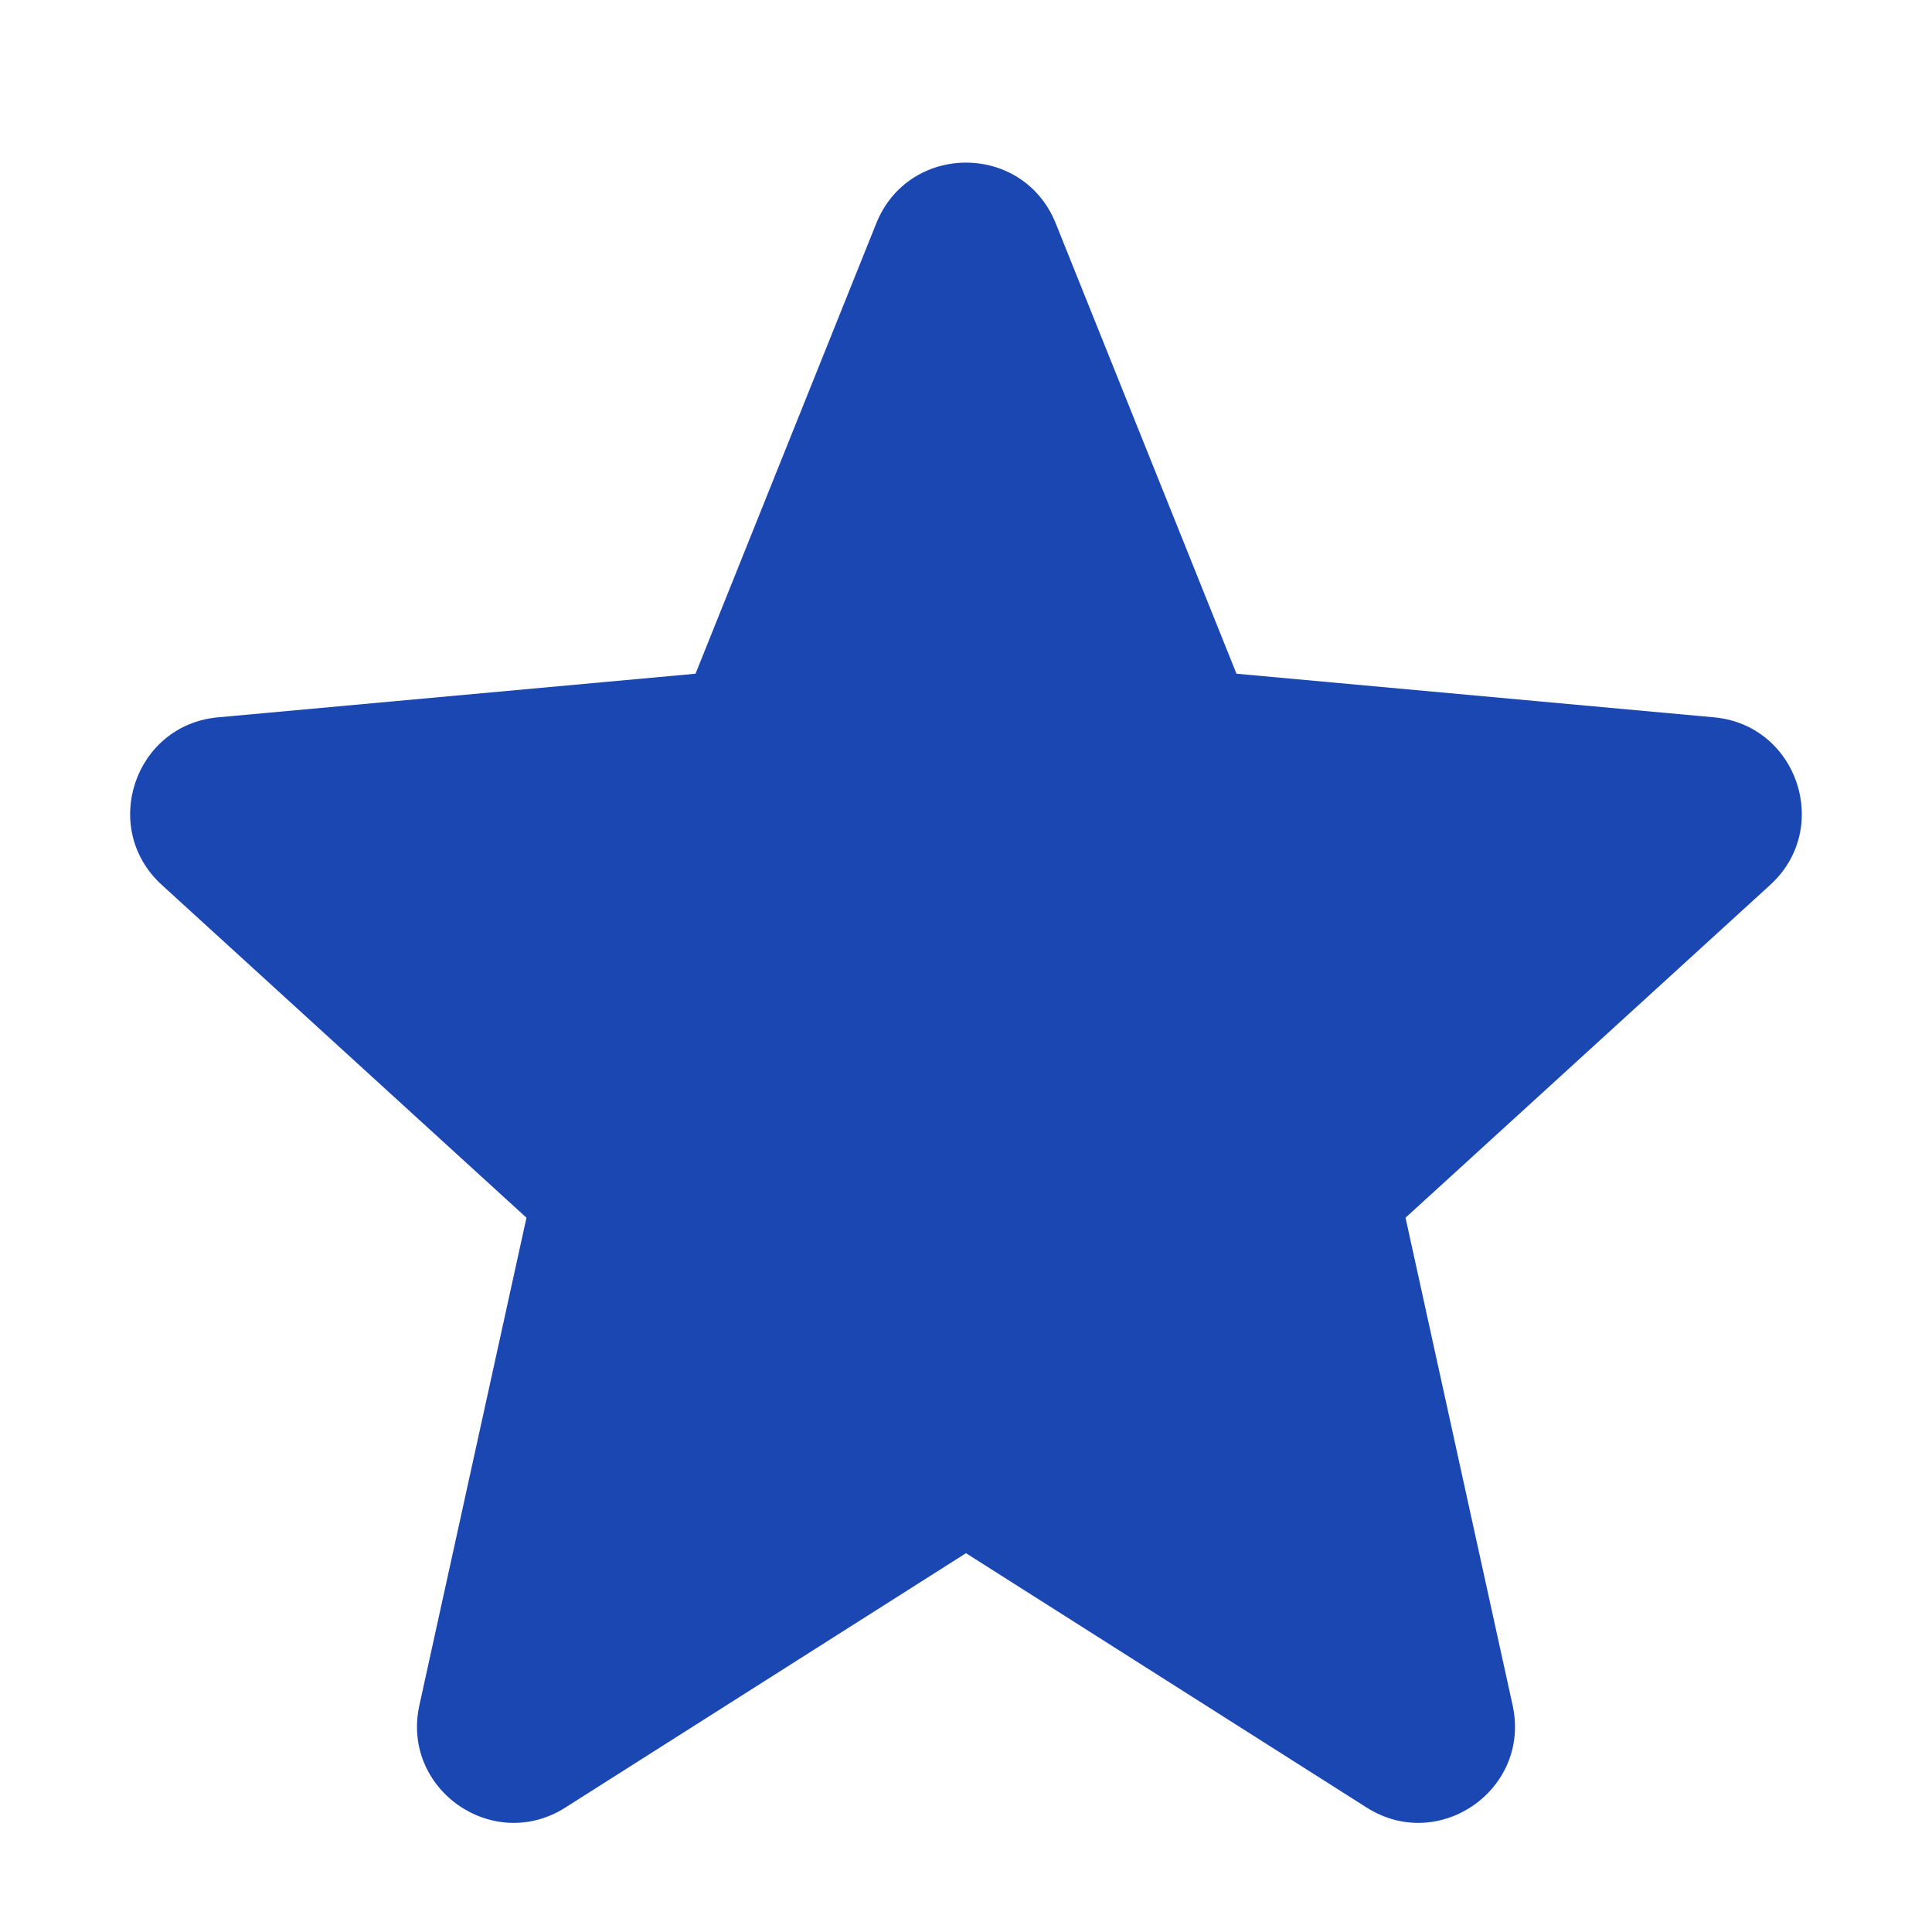
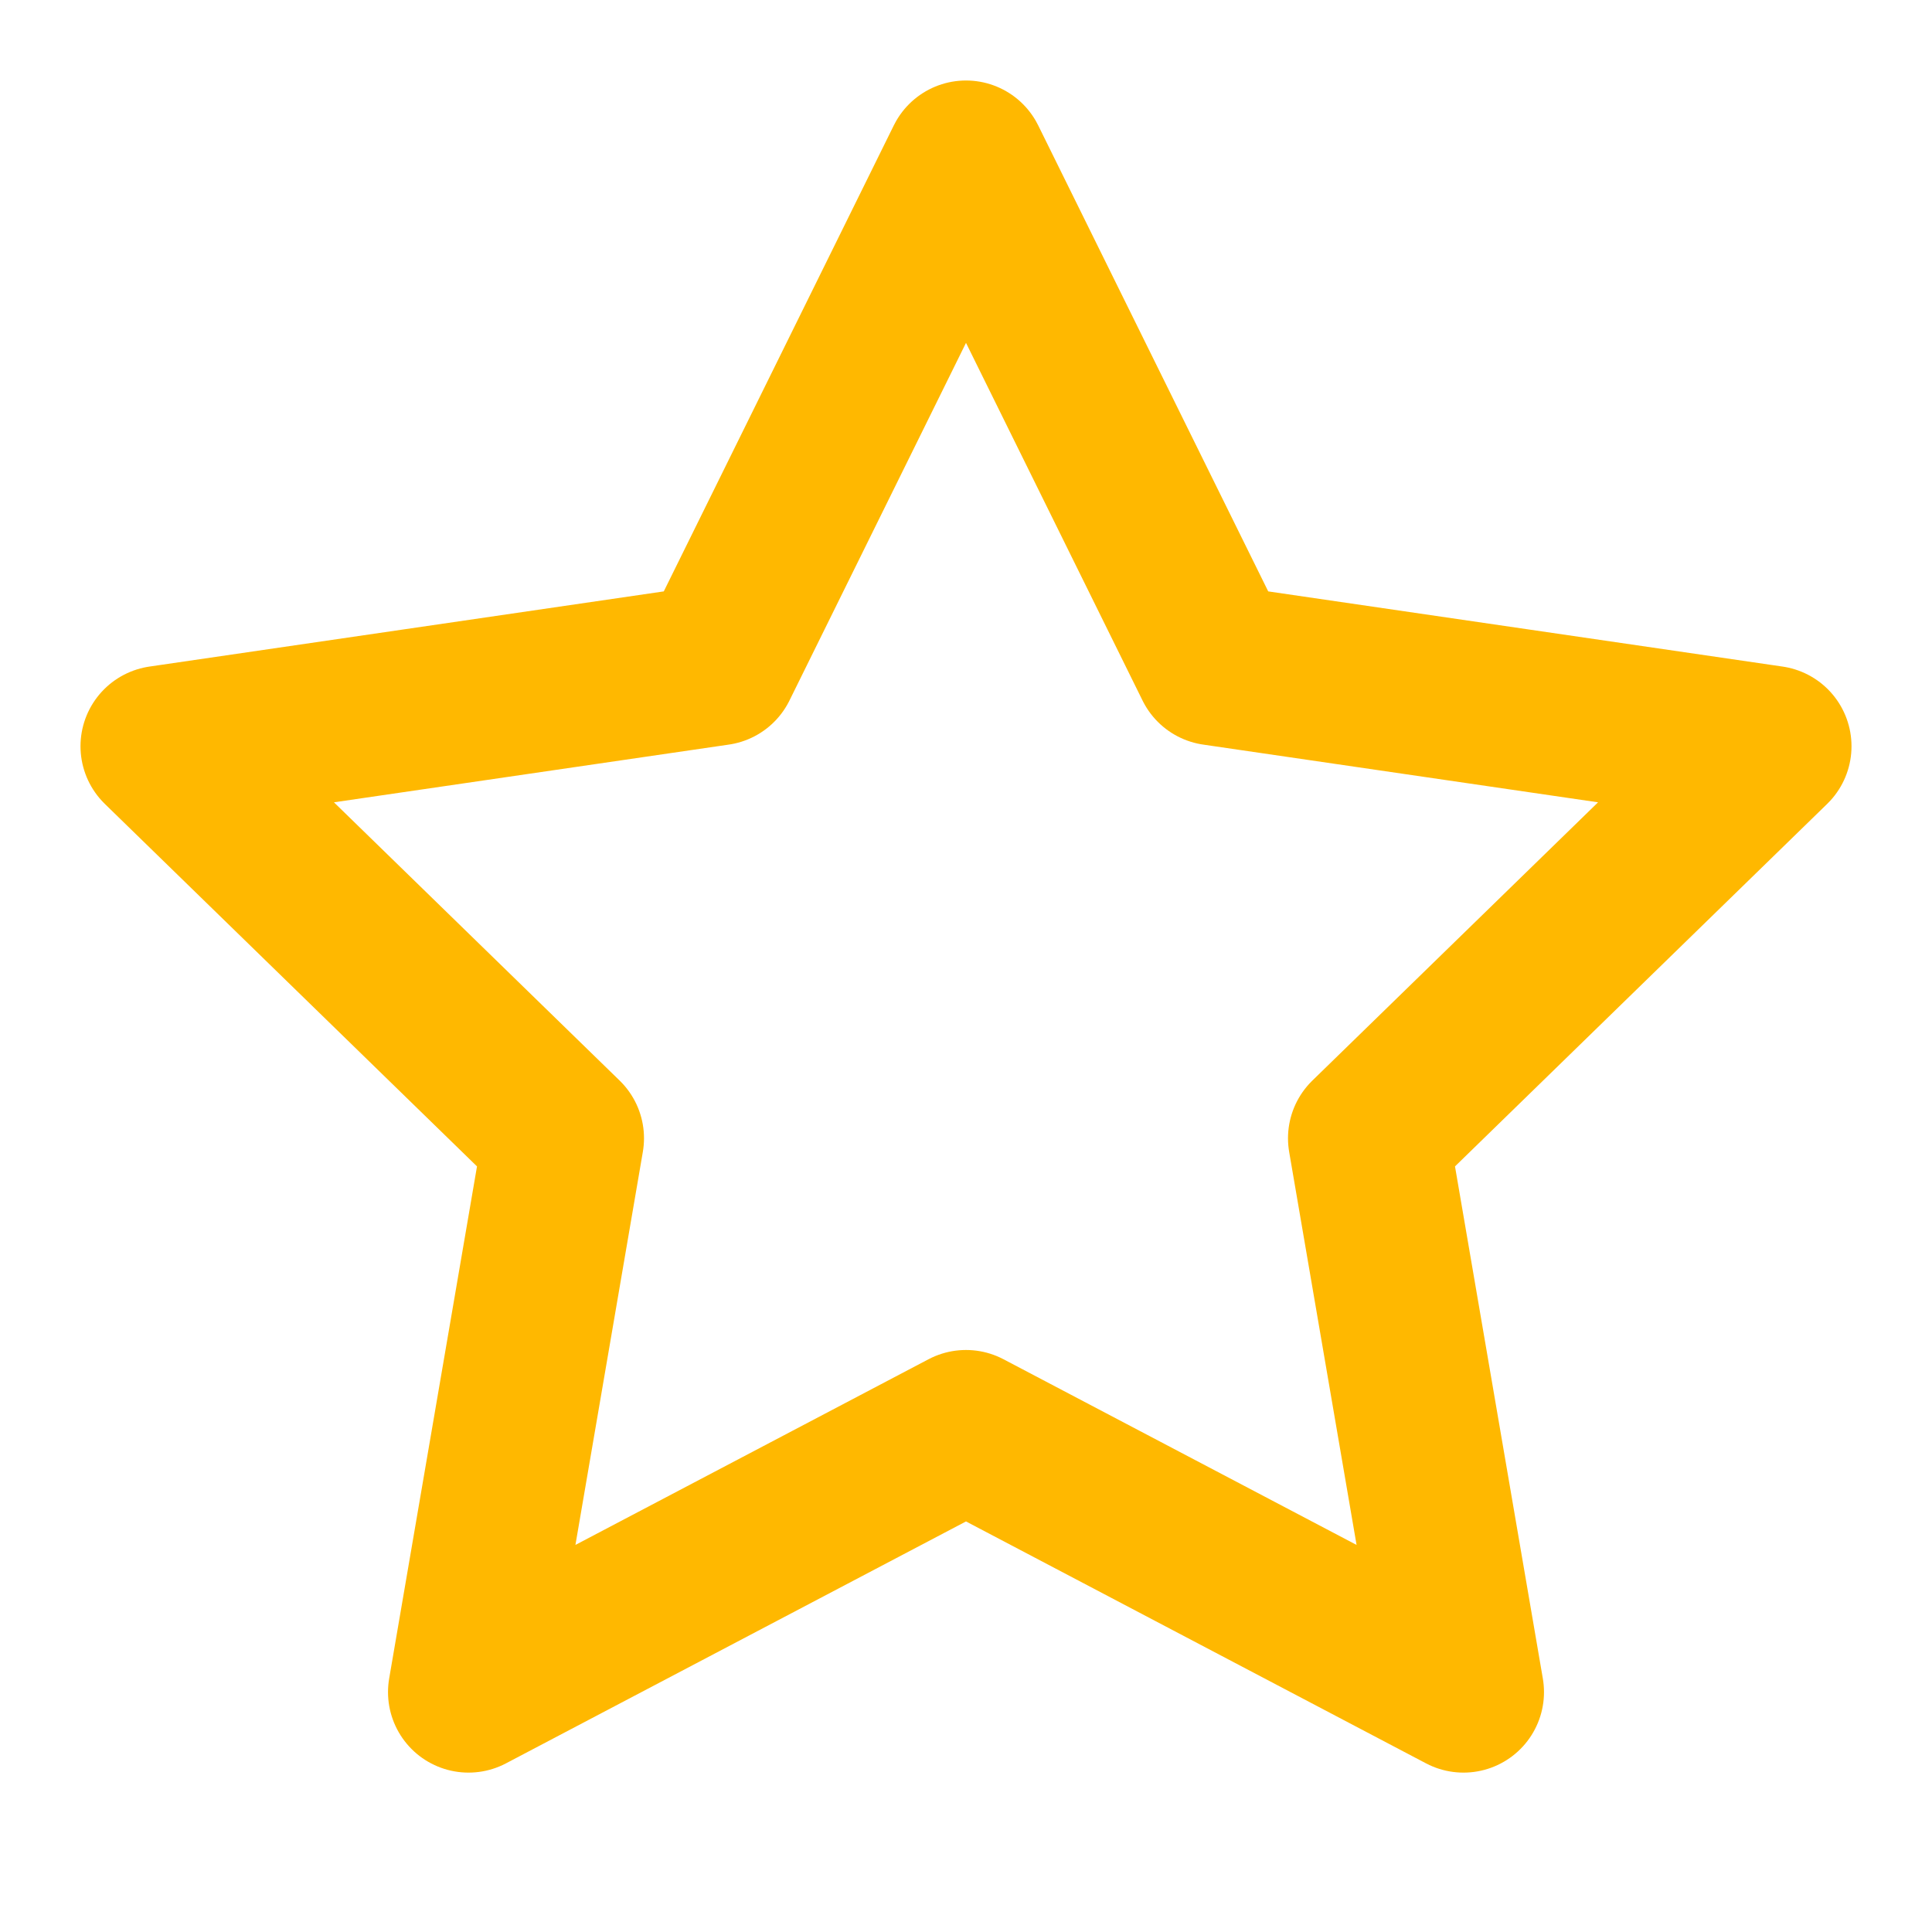
- <svg xmlns="http://www.w3.org/2000/svg" width="14" height="14" viewBox="0 0 14 14" fill="none">
-   <path d="M4.097 13.098C3.572 13.432 2.905 12.965 3.039 12.357L3.815 8.824L1.172 6.412C0.723 6.002 0.974 5.253 1.58 5.198L5.04 4.882L6.35 1.618C6.586 1.032 7.414 1.032 7.65 1.618L8.96 4.882L12.42 5.198C13.025 5.253 13.277 6.002 12.828 6.412L10.185 8.824L10.961 12.357C11.095 12.965 10.428 13.432 9.903 13.098L7 11.255L4.097 13.098Z" fill="#1B47B2" />
+ <svg xmlns="http://www.w3.org/2000/svg" width="24" height="24" viewBox="0 0 24 24" fill="none" stroke="#FFB800" stroke-width="2" stroke-linecap="round" stroke-linejoin="round">
+   <polygon points="12 2 15.09 8.26 22 9.27 17 14.14 18.18 21.02 12 17.77 5.82 21.02 7 14.14 2 9.27 8.91 8.26 12 2" />
</svg>
